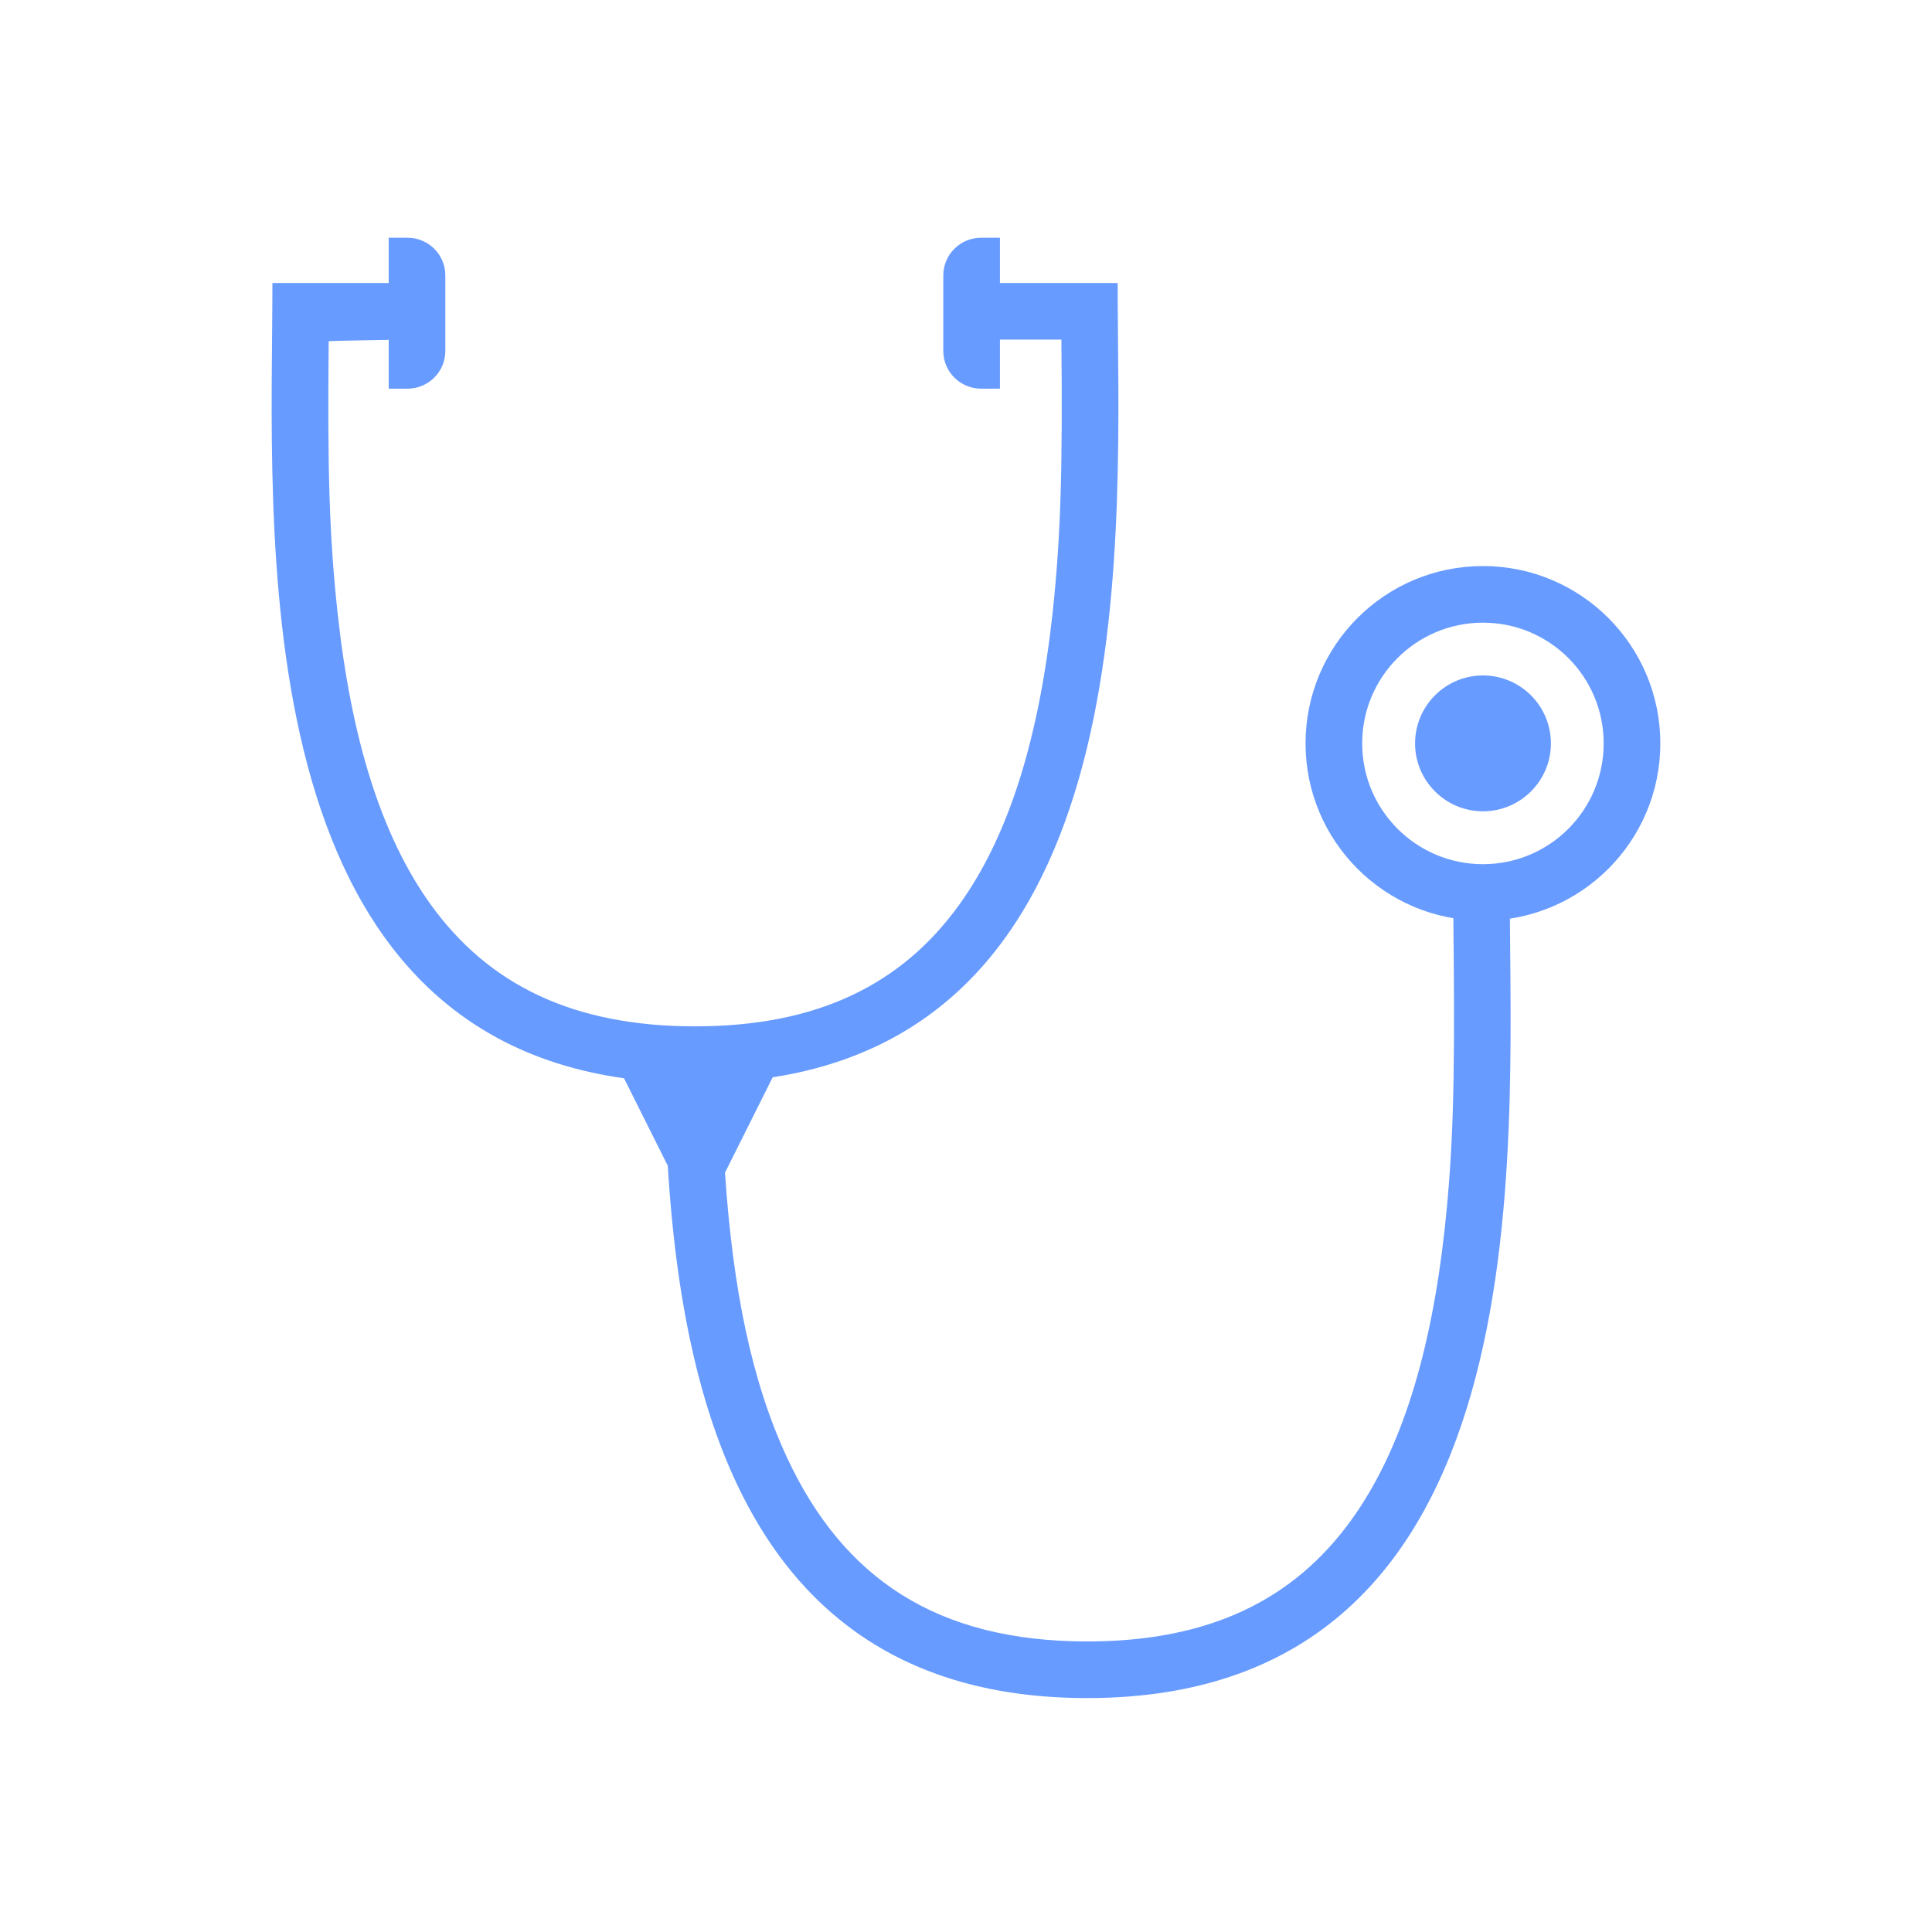
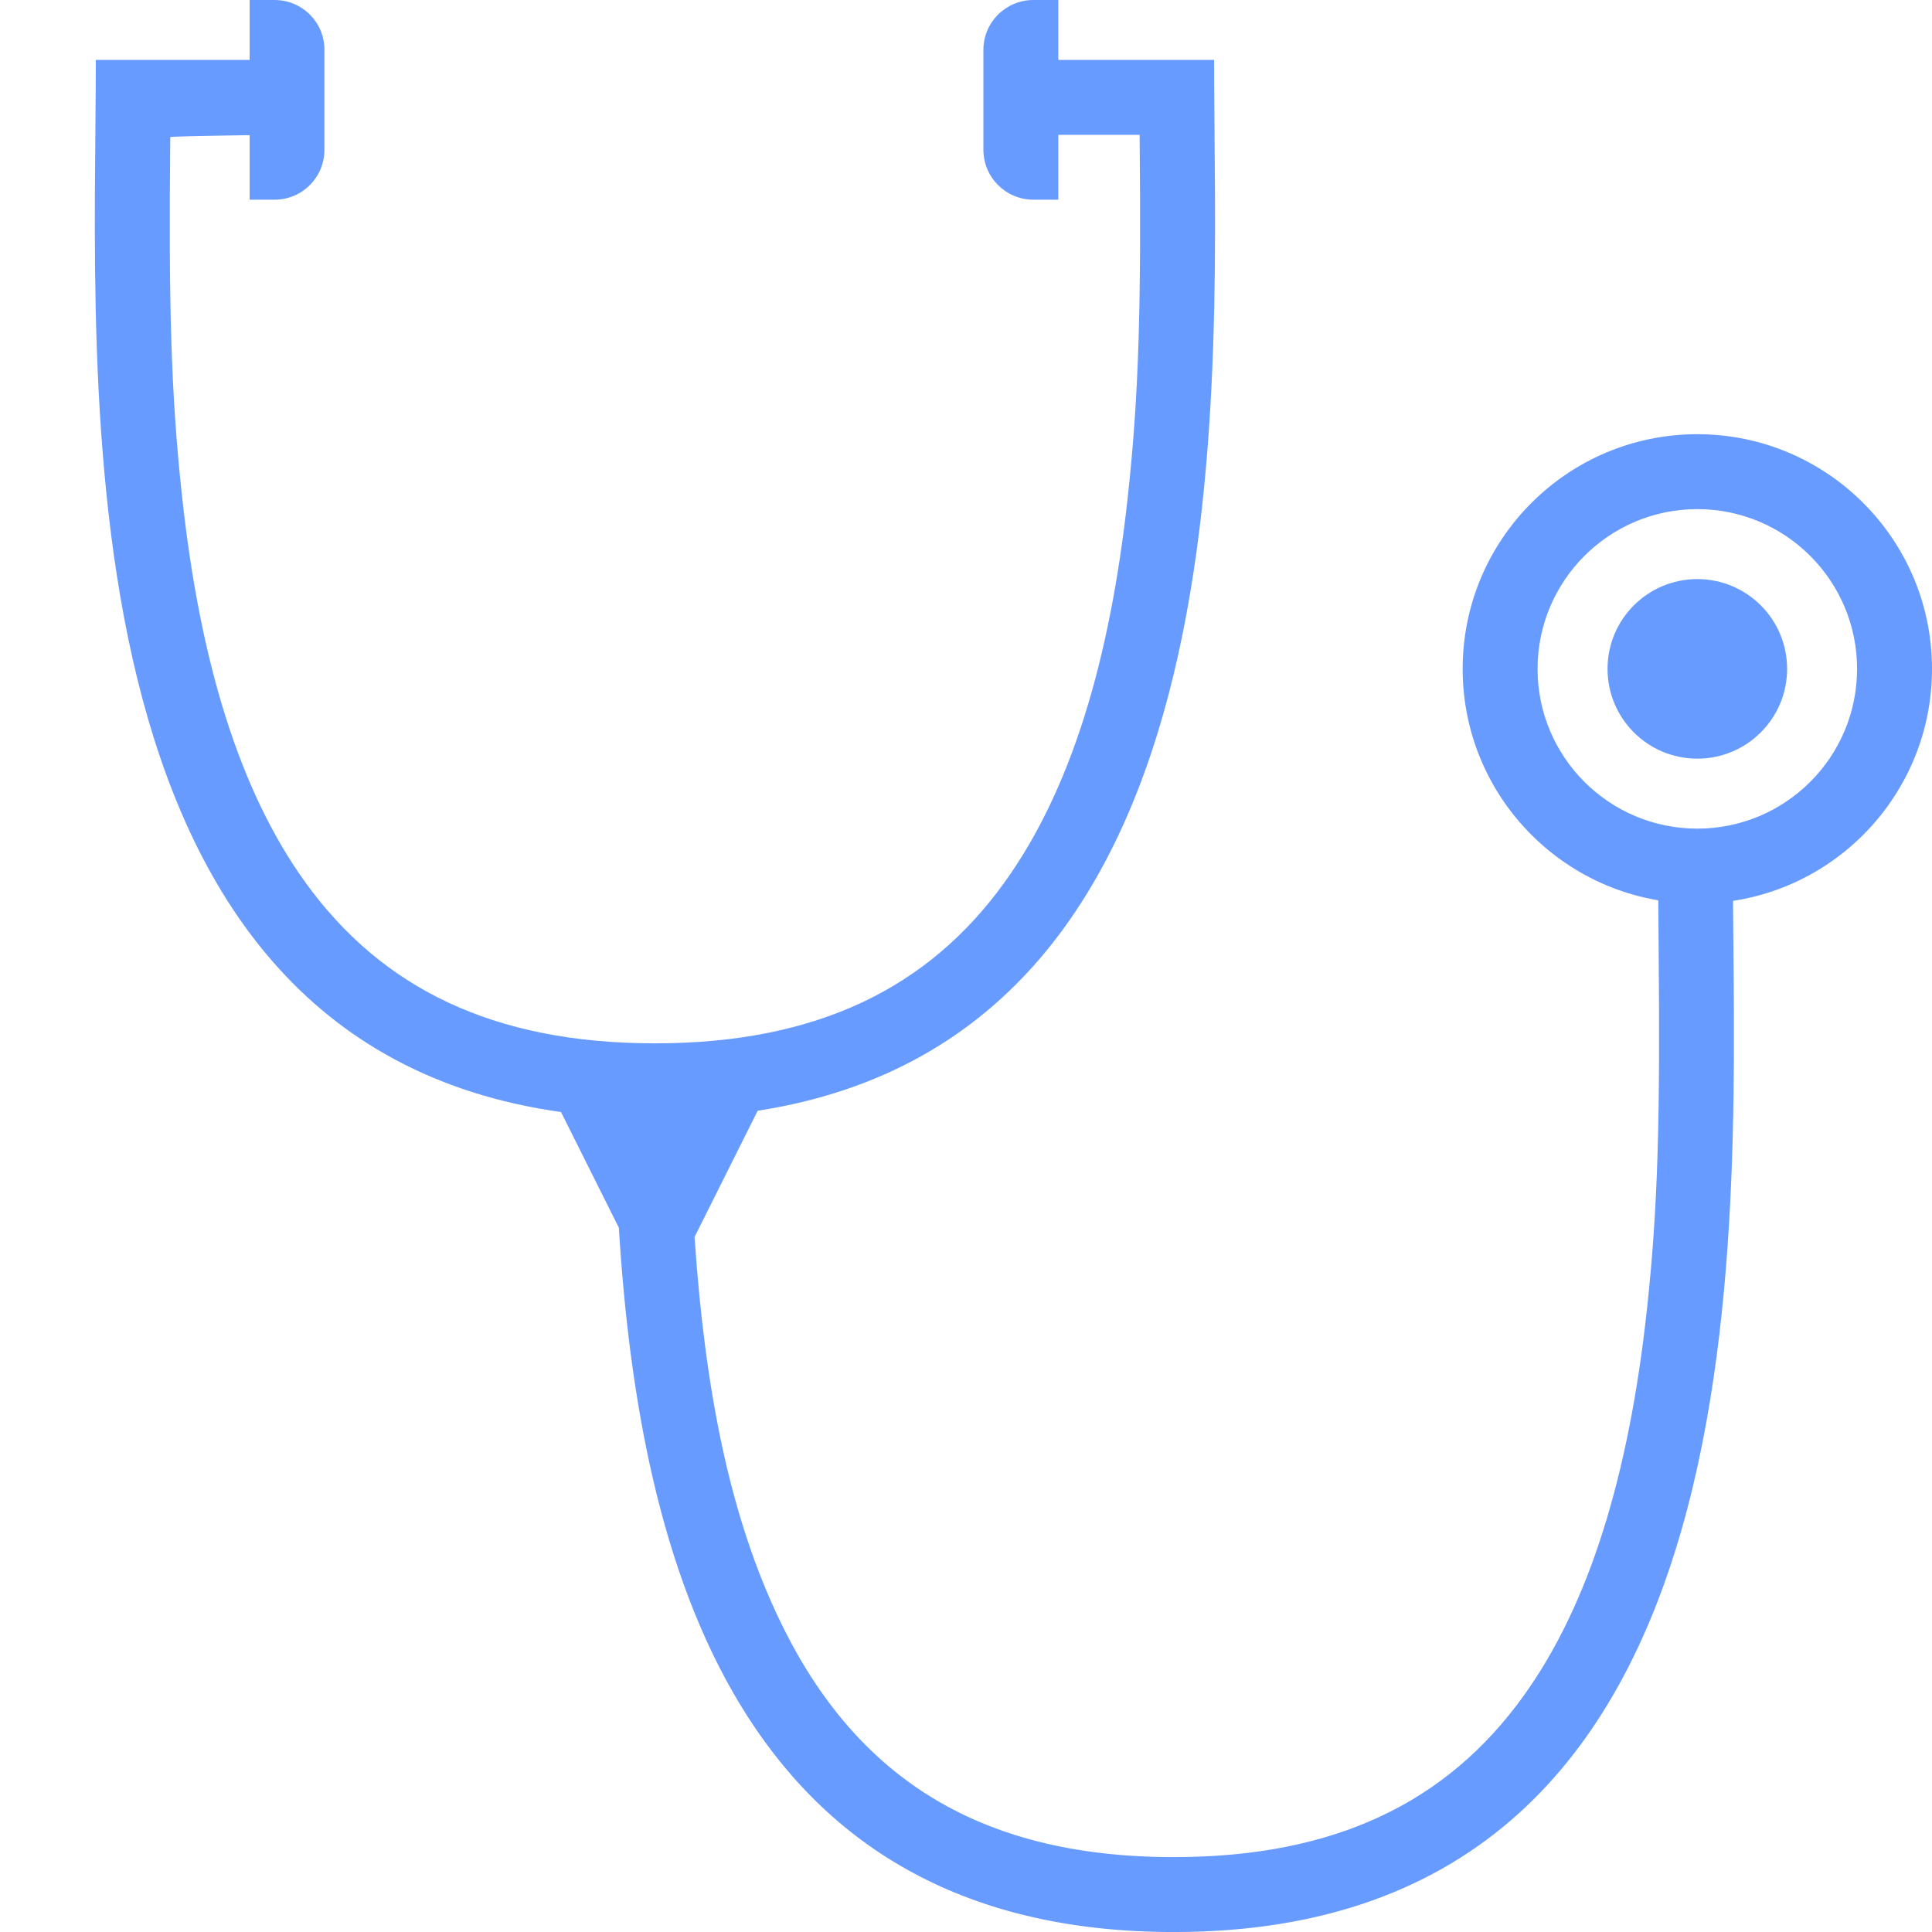
- <svg xmlns="http://www.w3.org/2000/svg" width="16px" height="16px" viewBox="0 0 16 16" version="1.1">
-   <defs />
-   <g id="Health-16px" stroke="none" stroke-width="1" fill="none" fill-rule="evenodd">
-     <g id="Group" transform="translate(2.25, 1.96875)" fill="#689BFF" fill-rule="nonzero">
-       <path d="M10.031,5.656 C9.22,5.656 8.562,4.999 8.562,4.188 C8.562,3.376 9.22,2.719 10.031,2.719 C10.842,2.719 11.5,3.376 11.5,4.188 C11.5,4.999 10.842,5.656 10.031,5.656 Z M10.031,5.188 C10.584,5.188 11.031,4.74 11.031,4.188 C11.031,3.635 10.584,3.188 10.031,3.188 C9.479,3.188 9.031,3.635 9.031,4.188 C9.031,4.74 9.479,5.188 10.031,5.188 Z M10.031,4.75 C9.721,4.75 9.469,4.498 9.469,4.188 C9.469,3.877 9.721,3.625 10.031,3.625 C10.342,3.625 10.594,3.877 10.594,4.188 C10.594,4.498 10.342,4.75 10.031,4.75 Z M9.786,5.559 C9.786,5.648 9.787,5.746 9.789,5.951 C9.798,6.991 9.785,7.551 9.715,8.202 C9.602,9.234 9.356,10.044 8.941,10.619 C8.466,11.278 7.769,11.625 6.754,11.625 C5.509,11.625 4.735,11.103 4.269,10.105 C3.888,9.288 3.736,8.234 3.719,6.817 L3.25,6.823 C3.278,9.076 3.639,12.094 6.754,12.094 C10.567,12.094 10.254,7.574 10.254,5.469 L9.786,5.559 Z M4.149,6.953 C7.282,6.467 7.006,2.354 7.006,0.375 L6.031,0.375 L6.031,0 L5.875,0 C5.702,3.17040821e-17 5.562,0.14 5.562,0.312 L5.562,0.938 C5.562,1.11 5.702,1.25 5.875,1.25 L6.031,1.25 L6.031,0.844 L6.54,0.844 C6.55,1.897 6.537,2.457 6.467,3.109 C6.354,4.14 6.108,4.95 5.693,5.525 C5.218,6.184 4.521,6.531 3.506,6.531 C2.492,6.531 1.795,6.184 1.319,5.525 C0.904,4.95 0.658,4.14 0.546,3.109 C0.475,2.457 0.462,1.897 0.472,0.858 C0.472,0.855 0.637,0.851 0.969,0.846 L0.969,1.25 L1.125,1.25 C1.298,1.25 1.438,1.11 1.438,0.938 L1.438,0.312 C1.438,0.14 1.298,-3.17040821e-17 1.125,0 L0.969,0 L0.969,0.375 L0.006,0.375 C0.006,2.366 -0.273,6.514 2.918,6.961 L3.28,7.685 C3.409,9.775 4.023,12.094 6.754,12.094 C10.567,12.094 10.254,7.574 10.254,5.469 L9.786,5.559 C9.786,5.648 9.787,5.746 9.789,5.951 C9.798,6.991 9.785,7.551 9.715,8.202 C9.602,9.234 9.356,10.044 8.941,10.619 C8.466,11.278 7.769,11.625 6.754,11.625 C5.509,11.625 4.735,11.103 4.269,10.105 C3.976,9.477 3.819,8.709 3.754,7.743 L4.149,6.953 Z" id="Combined-Shape" />
+ <svg xmlns="http://www.w3.org/2000/svg" width="16px" height="16px" viewBox="0 0 16 16" version="1.1" id="svg11">
+   <defs id="defs6" />
+   <g id="Health-16px" transform="matrix(1.322997,0,0,1.322997,-2.191214,-2.604651)" style="fill:none;fill-rule:evenodd;stroke:none;stroke-width:1">
+     <g id="Group" transform="translate(2.25,1.96875)" style="fill:#689bff;fill-rule:nonzero">
+       <path d="m 10.031,5.656 c -0.811,0 -1.469,-0.658 -1.469,-1.469 0,-0.811 0.658,-1.469 1.469,-1.469 0.811,0 1.469,0.658 1.469,1.469 0,0.811 -0.658,1.469 -1.469,1.469 z m 0,-0.469 c 0.552,0 1,-0.448 1,-1 0,-0.552 -0.448,-1 -1,-1 -0.552,0 -1,0.448 -1,1 0,0.552 0.448,1 1,1 z m 0,-0.438 c -0.311,0 -0.562,-0.252 -0.562,-0.562 0,-0.311 0.252,-0.562 0.562,-0.562 0.311,0 0.562,0.252 0.562,0.562 0,0.311 -0.252,0.562 -0.562,0.562 z M 9.786,5.559 c 2.932e-4,0.088 0.001,0.187 0.003,0.392 0.009,1.04 -0.003,1.6 -0.074,2.251 C 9.602,9.234 9.356,10.044 8.941,10.619 8.466,11.278 7.769,11.625 6.754,11.625 5.509,11.625 4.735,11.103 4.269,10.105 3.888,9.288 3.736,8.234 3.719,6.817 L 3.25,6.823 c 0.028,2.253 0.389,5.271 3.504,5.271 3.812,0 3.5,-4.519 3.5,-6.625 z M 4.149,6.953 C 7.282,6.467 7.006,2.354 7.006,0.375 H 6.031 V 0 H 5.875 C 5.702,0 5.562,0.14 5.562,0.312 v 0.625 C 5.562,1.11 5.702,1.25 5.875,1.25 H 6.031 V 0.844 h 0.509 c 0.01,1.054 -0.003,1.613 -0.074,2.265 C 6.354,4.14 6.108,4.95 5.693,5.525 5.218,6.184 4.521,6.531 3.506,6.531 2.492,6.531 1.795,6.184 1.319,5.525 0.904,4.95 0.658,4.14 0.546,3.109 0.475,2.457 0.462,1.897 0.472,0.858 0.472,0.855 0.637,0.851 0.969,0.846 V 1.25 H 1.125 c 0.173,0 0.312,-0.14 0.312,-0.312 V 0.312 C 1.438,0.14 1.298,0 1.125,0 H 0.969 V 0.375 H 0.006 c 0,1.991 -0.279,6.139 2.912,6.586 L 3.28,7.685 C 3.409,9.775 4.023,12.094 6.754,12.094 c 3.812,0 3.5,-4.519 3.5,-6.625 L 9.786,5.559 c 2.932e-4,0.088 0.001,0.187 0.003,0.392 0.009,1.04 -0.003,1.6 -0.074,2.251 C 9.602,9.234 9.356,10.044 8.941,10.619 8.466,11.278 7.769,11.625 6.754,11.625 5.509,11.625 4.735,11.103 4.269,10.105 3.976,9.477 3.819,8.709 3.754,7.743 Z" id="Combined-Shape" />
    </g>
  </g>
</svg>
